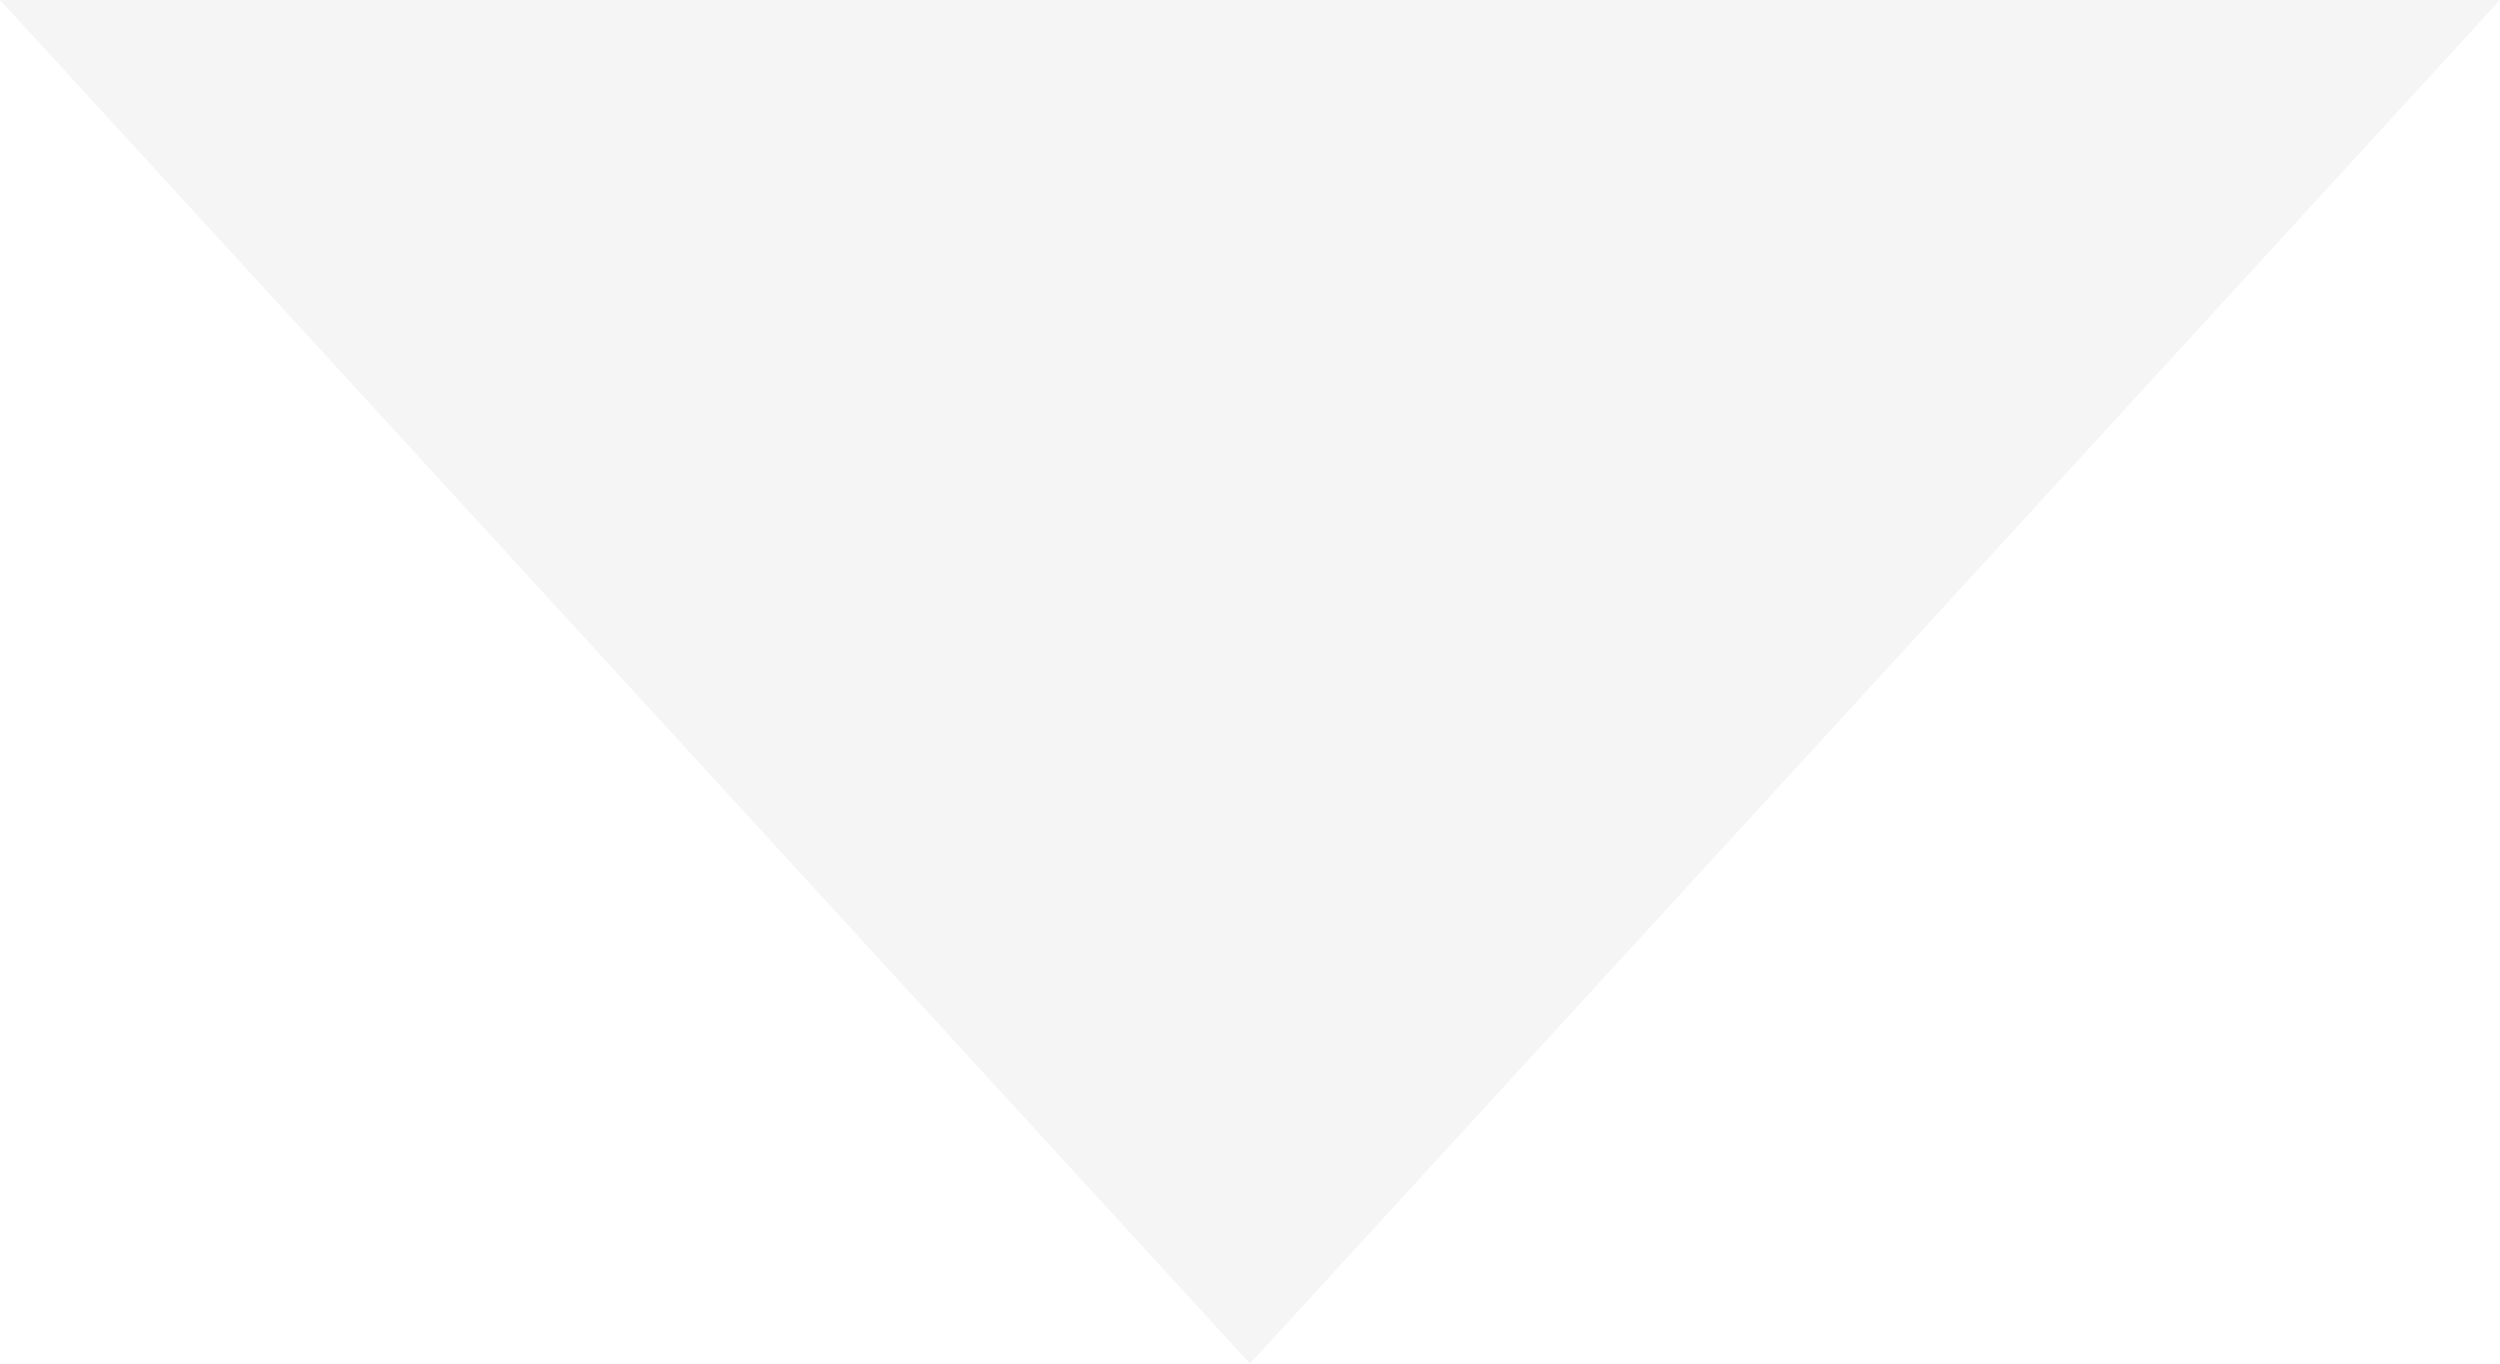
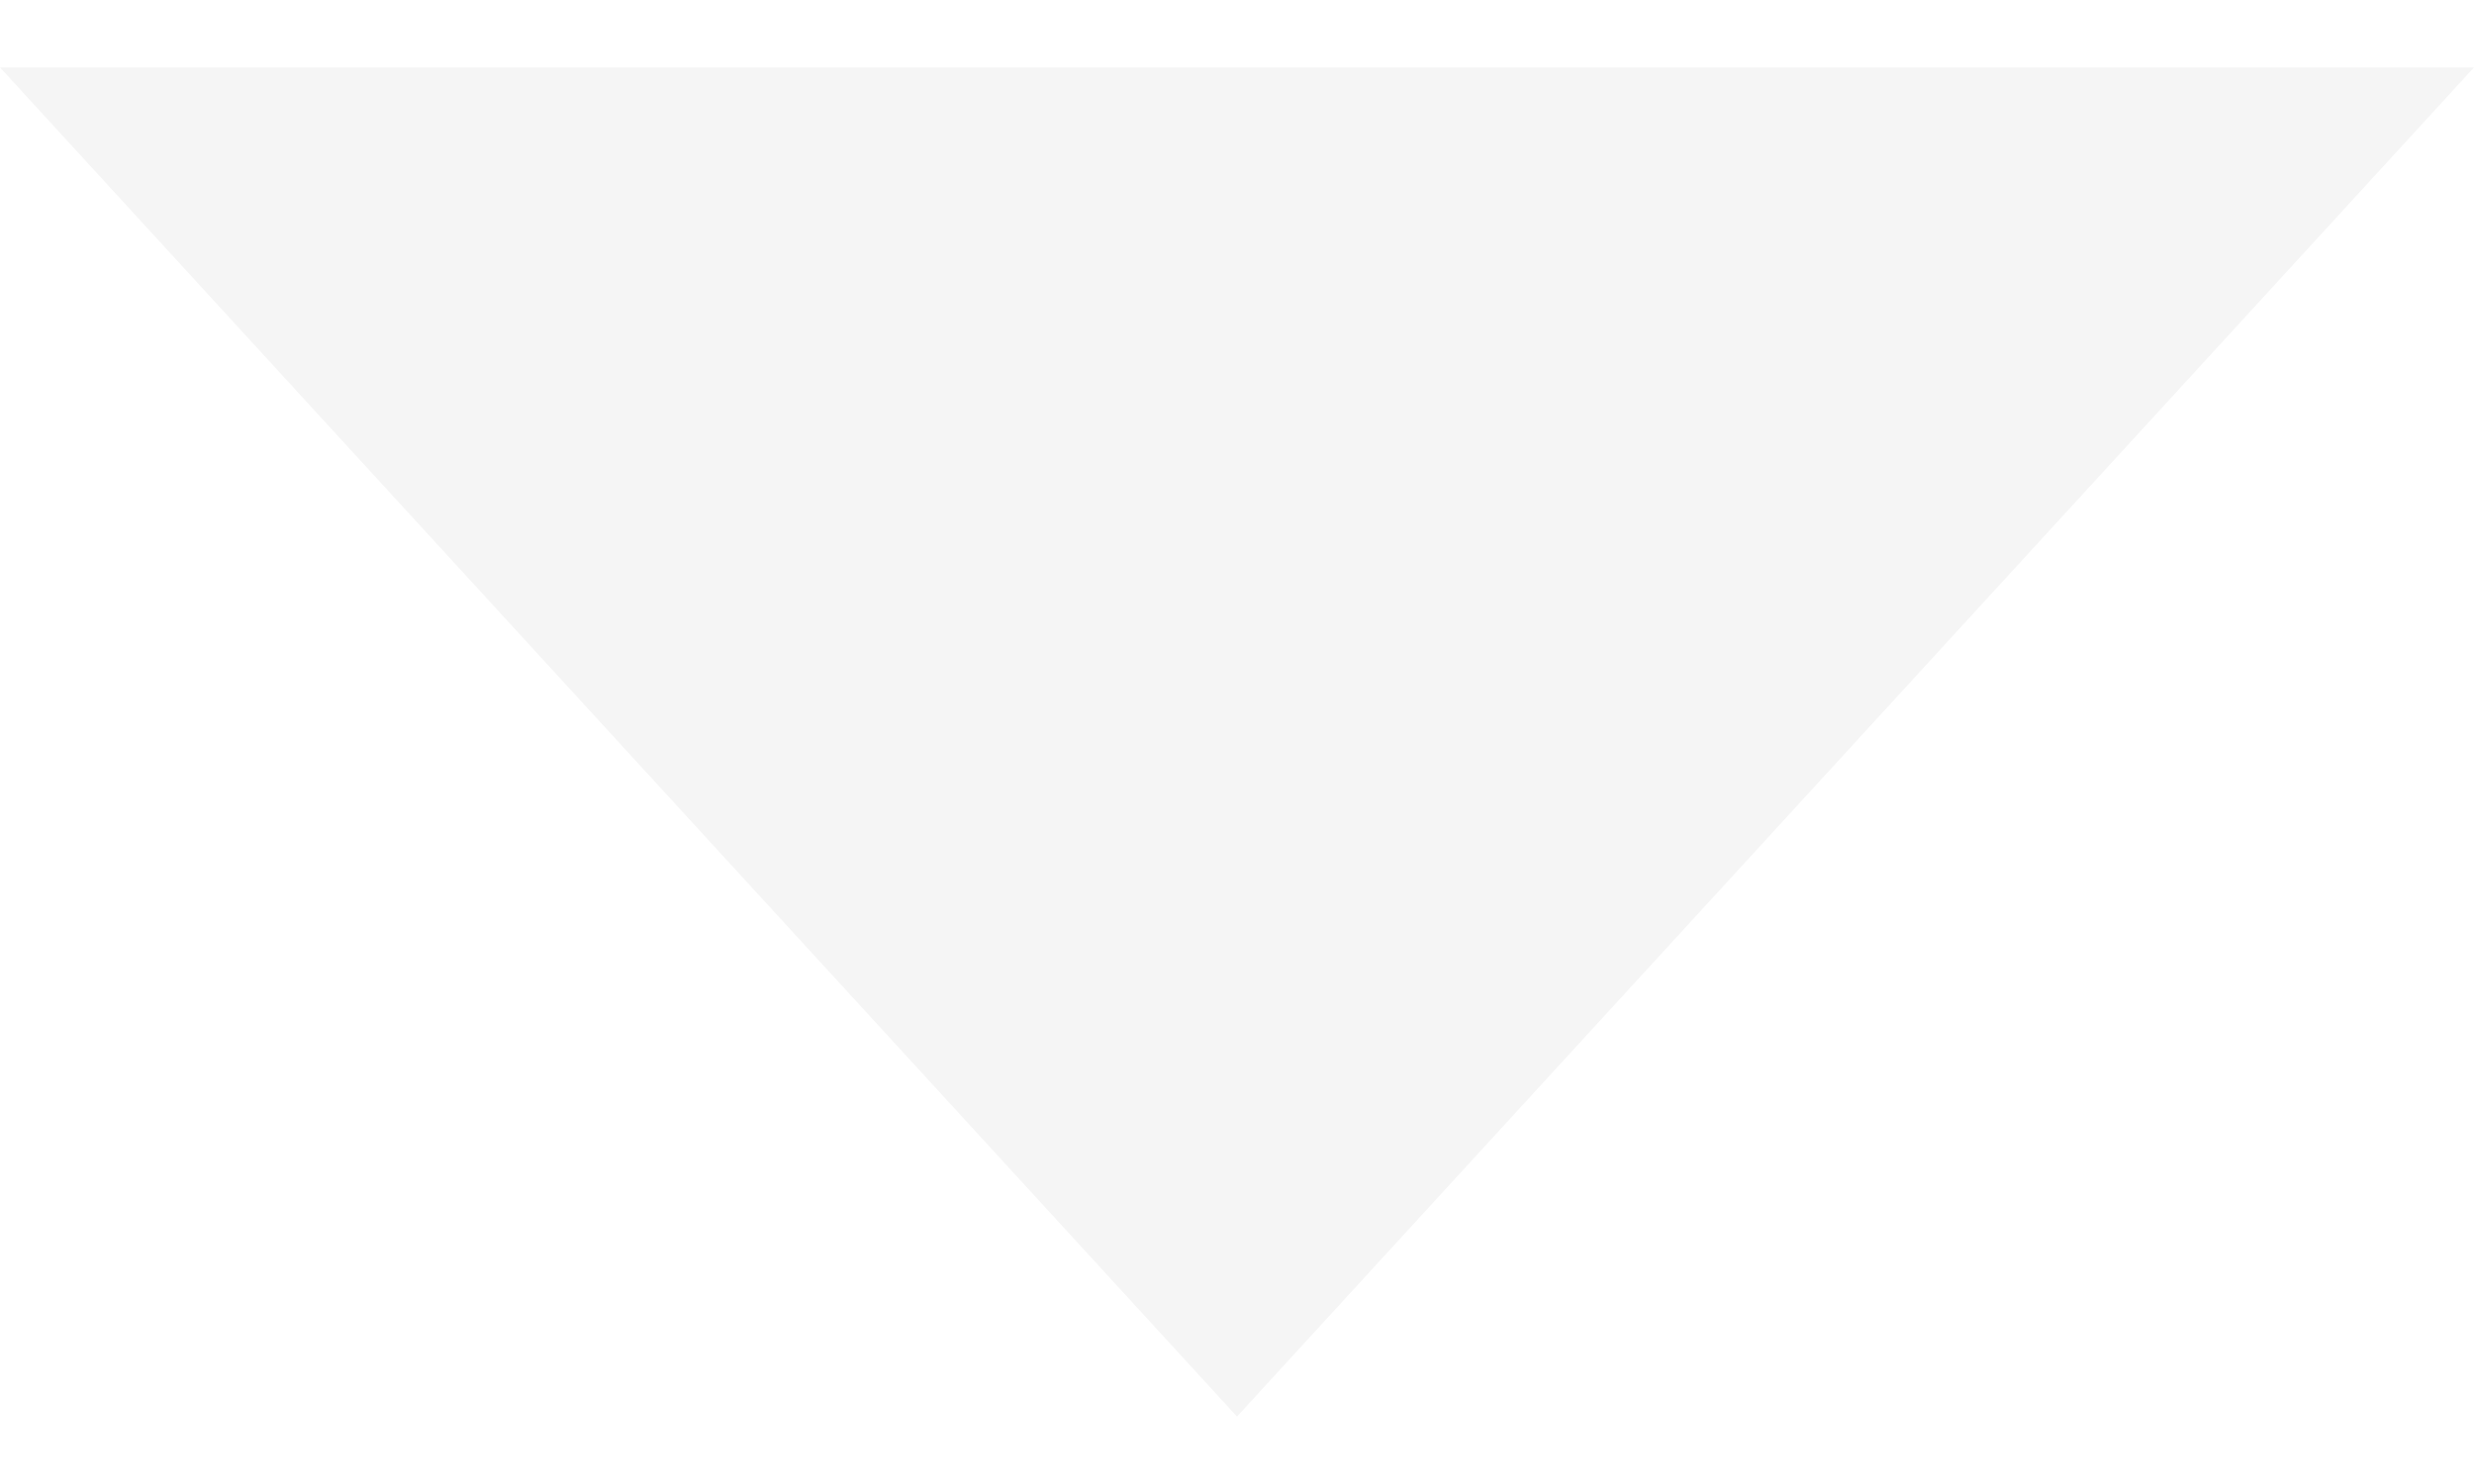
- <svg xmlns="http://www.w3.org/2000/svg" width="11" height="6" viewBox="0 0 11 6">
+ <svg xmlns="http://www.w3.org/2000/svg" width="10" height="6" viewBox="0 0 11 6">
  <path id="Polygon_2" data-name="Polygon 2" d="M5.5,0,11,6H0Z" transform="translate(11 6) rotate(180)" fill="#f5f5f5" />
</svg>
